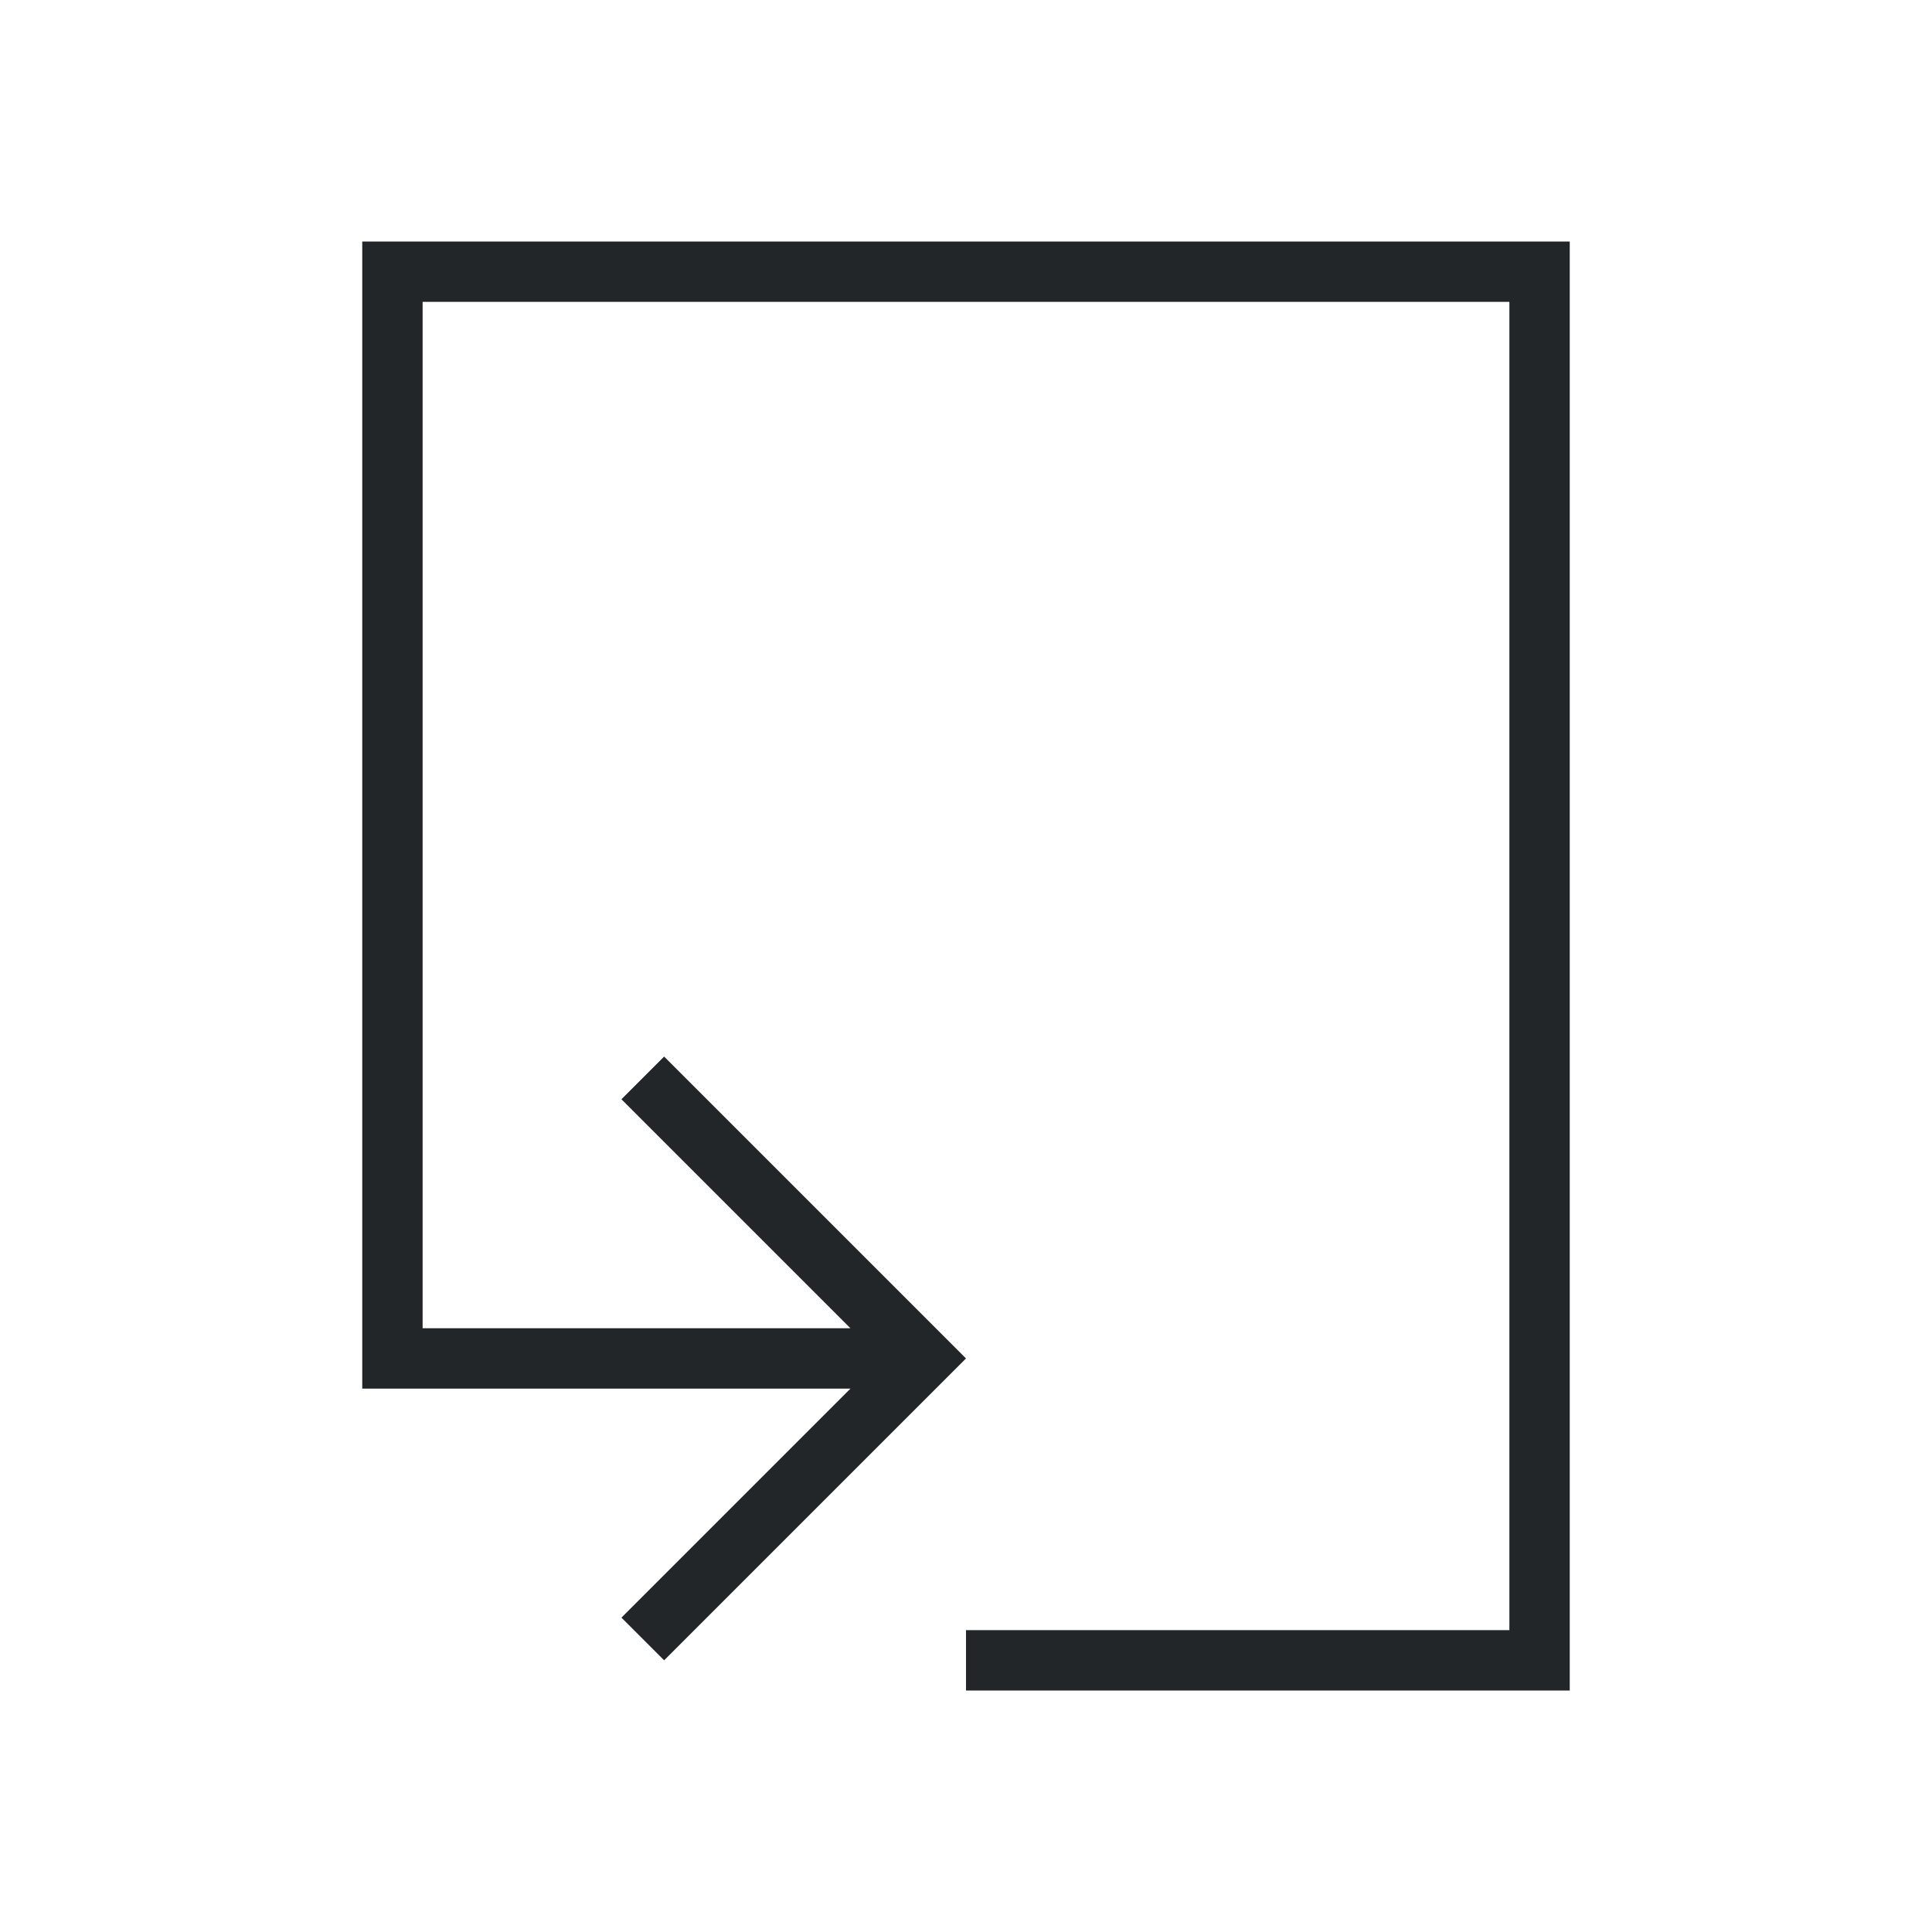
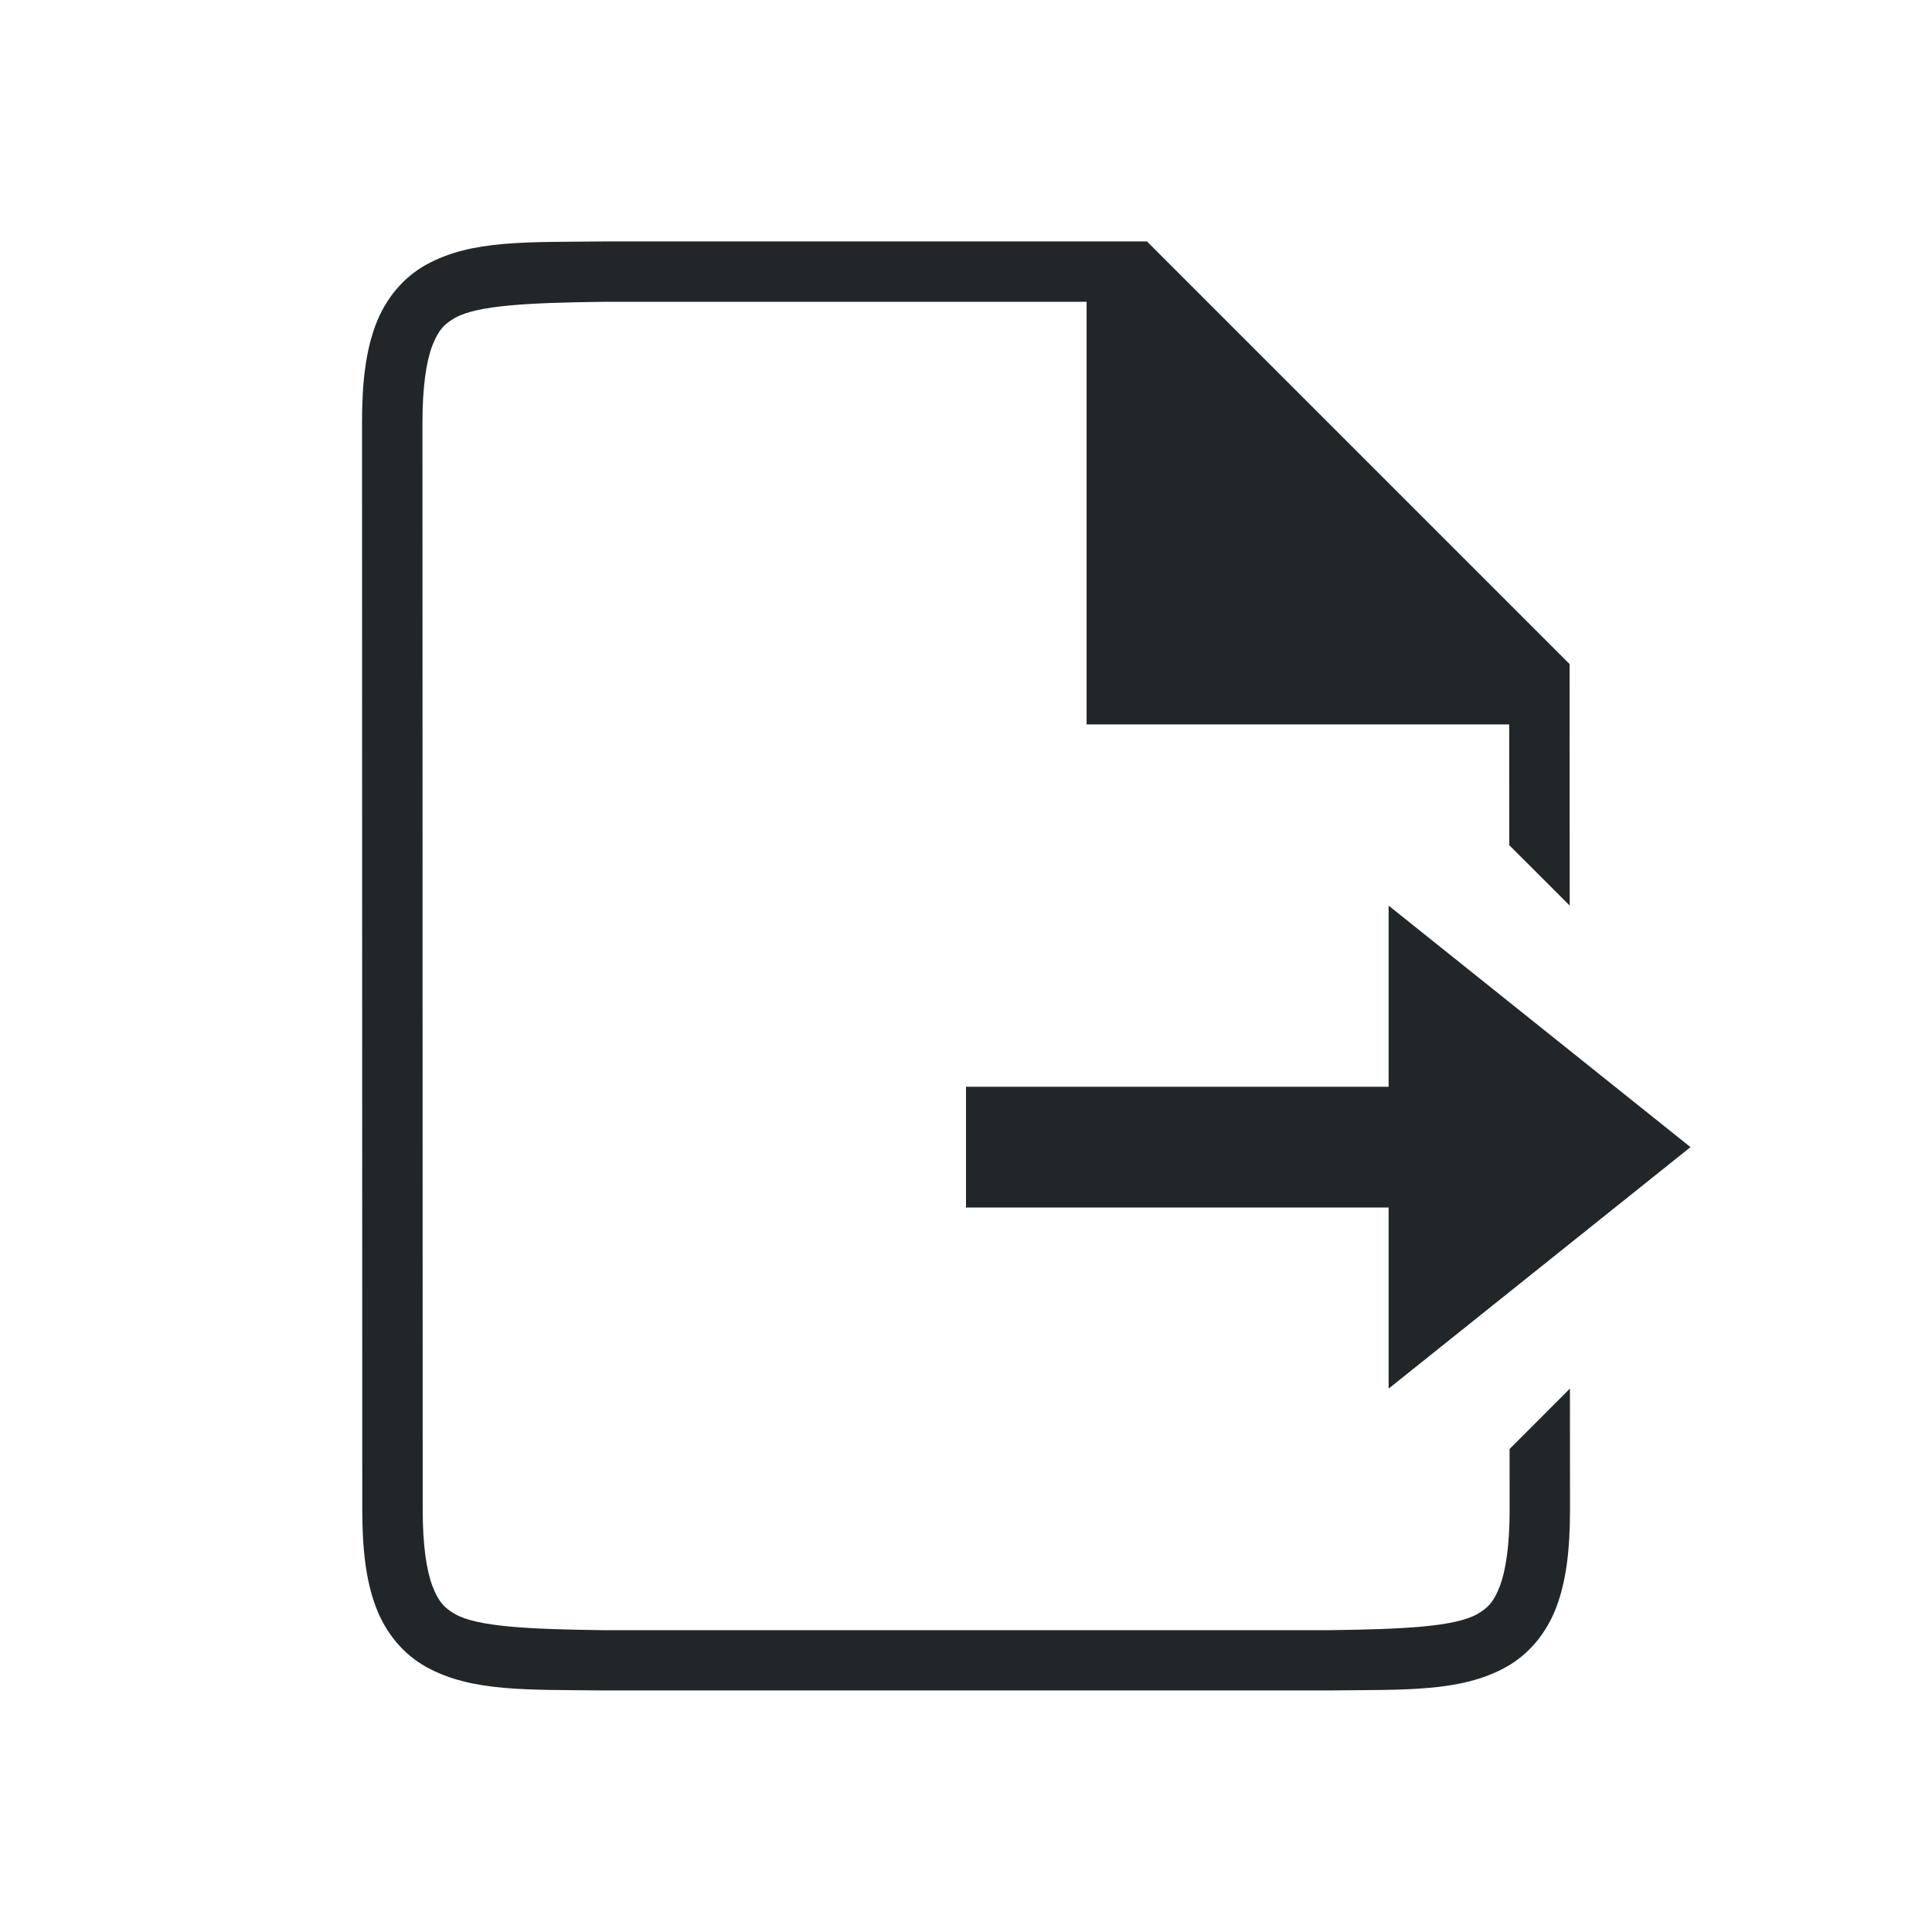
- <svg xmlns="http://www.w3.org/2000/svg" viewBox="0 0 32 32">
-   <path d="m6 4v18 .5.5h8.086l-3.793 3.793.707.707 4-4 1-1-1-1-4-4-.707.707 3.793 3.793h-7.086v-17h18v22h-9v1h10v-24z" fill="#232629" />
+ <svg xmlns="http://www.w3.org/2000/svg" viewBox="0 0 32 32" version="1.1" id="svg4">
+   <defs id="defs8" />
+   <g id="g1833" style="display:inline" transform="translate(-505.9948,-233)">
+     <path d="M 530.998,257 530.999,258 c 3.1e-4,0.592 -0.063,1.006 -0.16,1.266 -0.098,0.26 -0.201,0.371 -0.385,0.473 -0.366,0.202 -1.197,0.247 -2.455,0.262 h -11.997 -0.006 c -1.259,-0.015 -2.089,-0.06 -2.455,-0.262 -0.183,-0.101 -0.287,-0.213 -0.385,-0.473 -0.098,-0.26 -0.16,-0.673 -0.16,-1.266 l -0.004,-18 c -1.3e-4,-0.592 0.063,-1.006 0.16,-1.266 0.098,-0.26 0.203,-0.371 0.387,-0.473 0.366,-0.202 1.195,-0.247 2.453,-0.262 l 6e-5,-1e-5 h 8 v 7 l 7,1e-5 0.001,2 1.001,1 -0.002,-4 -7,-7 h -9.002 l -0.004,0 c -1.258,0.015 -2.179,-0.031 -2.932,0.385 -0.376,0.208 -0.673,0.559 -0.838,0.998 -0.165,0.439 -0.225,0.96 -0.225,1.617 l 0.004,18 c 1.4e-4,0.658 0.06,1.179 0.225,1.617 0.165,0.439 0.462,0.789 0.838,0.996 0.753,0.415 1.674,0.372 2.932,0.387 h 0.002 12.008 0.004 c 1.258,-0.015 2.179,0.031 2.932,-0.385 0.376,-0.208 0.673,-0.559 0.838,-0.998 0.165,-0.439 0.225,-0.96 0.225,-1.617 l -10e-4,-2" id="path2732-8-9" style="color:#000000;font-style:normal;font-variant:normal;font-weight:normal;font-stretch:normal;font-size:medium;line-height:normal;font-family:sans-serif;font-variant-ligatures:normal;font-variant-position:normal;font-variant-caps:normal;font-variant-numeric:normal;font-variant-alternates:normal;font-feature-settings:normal;text-indent:0;text-align:start;text-decoration:none;text-decoration-line:none;text-decoration-style:solid;text-decoration-color:#000000;letter-spacing:normal;word-spacing:normal;text-transform:none;writing-mode:lr-tb;direction:ltr;text-orientation:mixed;dominant-baseline:auto;baseline-shift:baseline;text-anchor:start;white-space:normal;shape-padding:0;clip-rule:nonzero;display:inline;overflow:visible;visibility:visible;opacity:1;isolation:auto;mix-blend-mode:normal;color-interpolation:sRGB;color-interpolation-filters:linearRGB;solid-color:#000000;solid-opacity:1;vector-effect:none;fill:#232629;fill-opacity:1;fill-rule:nonzero;stroke:none;stroke-width:1;stroke-linecap:butt;stroke-linejoin:miter;stroke-miterlimit:4;stroke-dasharray:none;stroke-dashoffset:0;stroke-opacity:1;marker:none;color-rendering:auto;image-rendering:auto;shape-rendering:auto;text-rendering:auto;enable-background:accumulate" />
+   </g>
+   <path style="fill:#232629;stroke:none;stroke-width:1px;stroke-linecap:butt;stroke-linejoin:miter;stroke-opacity:1;fill-opacity:1" d="M 23 15 L 23 18 L 16 18 L 16 20 L 23 20 L 23 23 L 28 19 L 23 15 z " id="path817" />
</svg>
